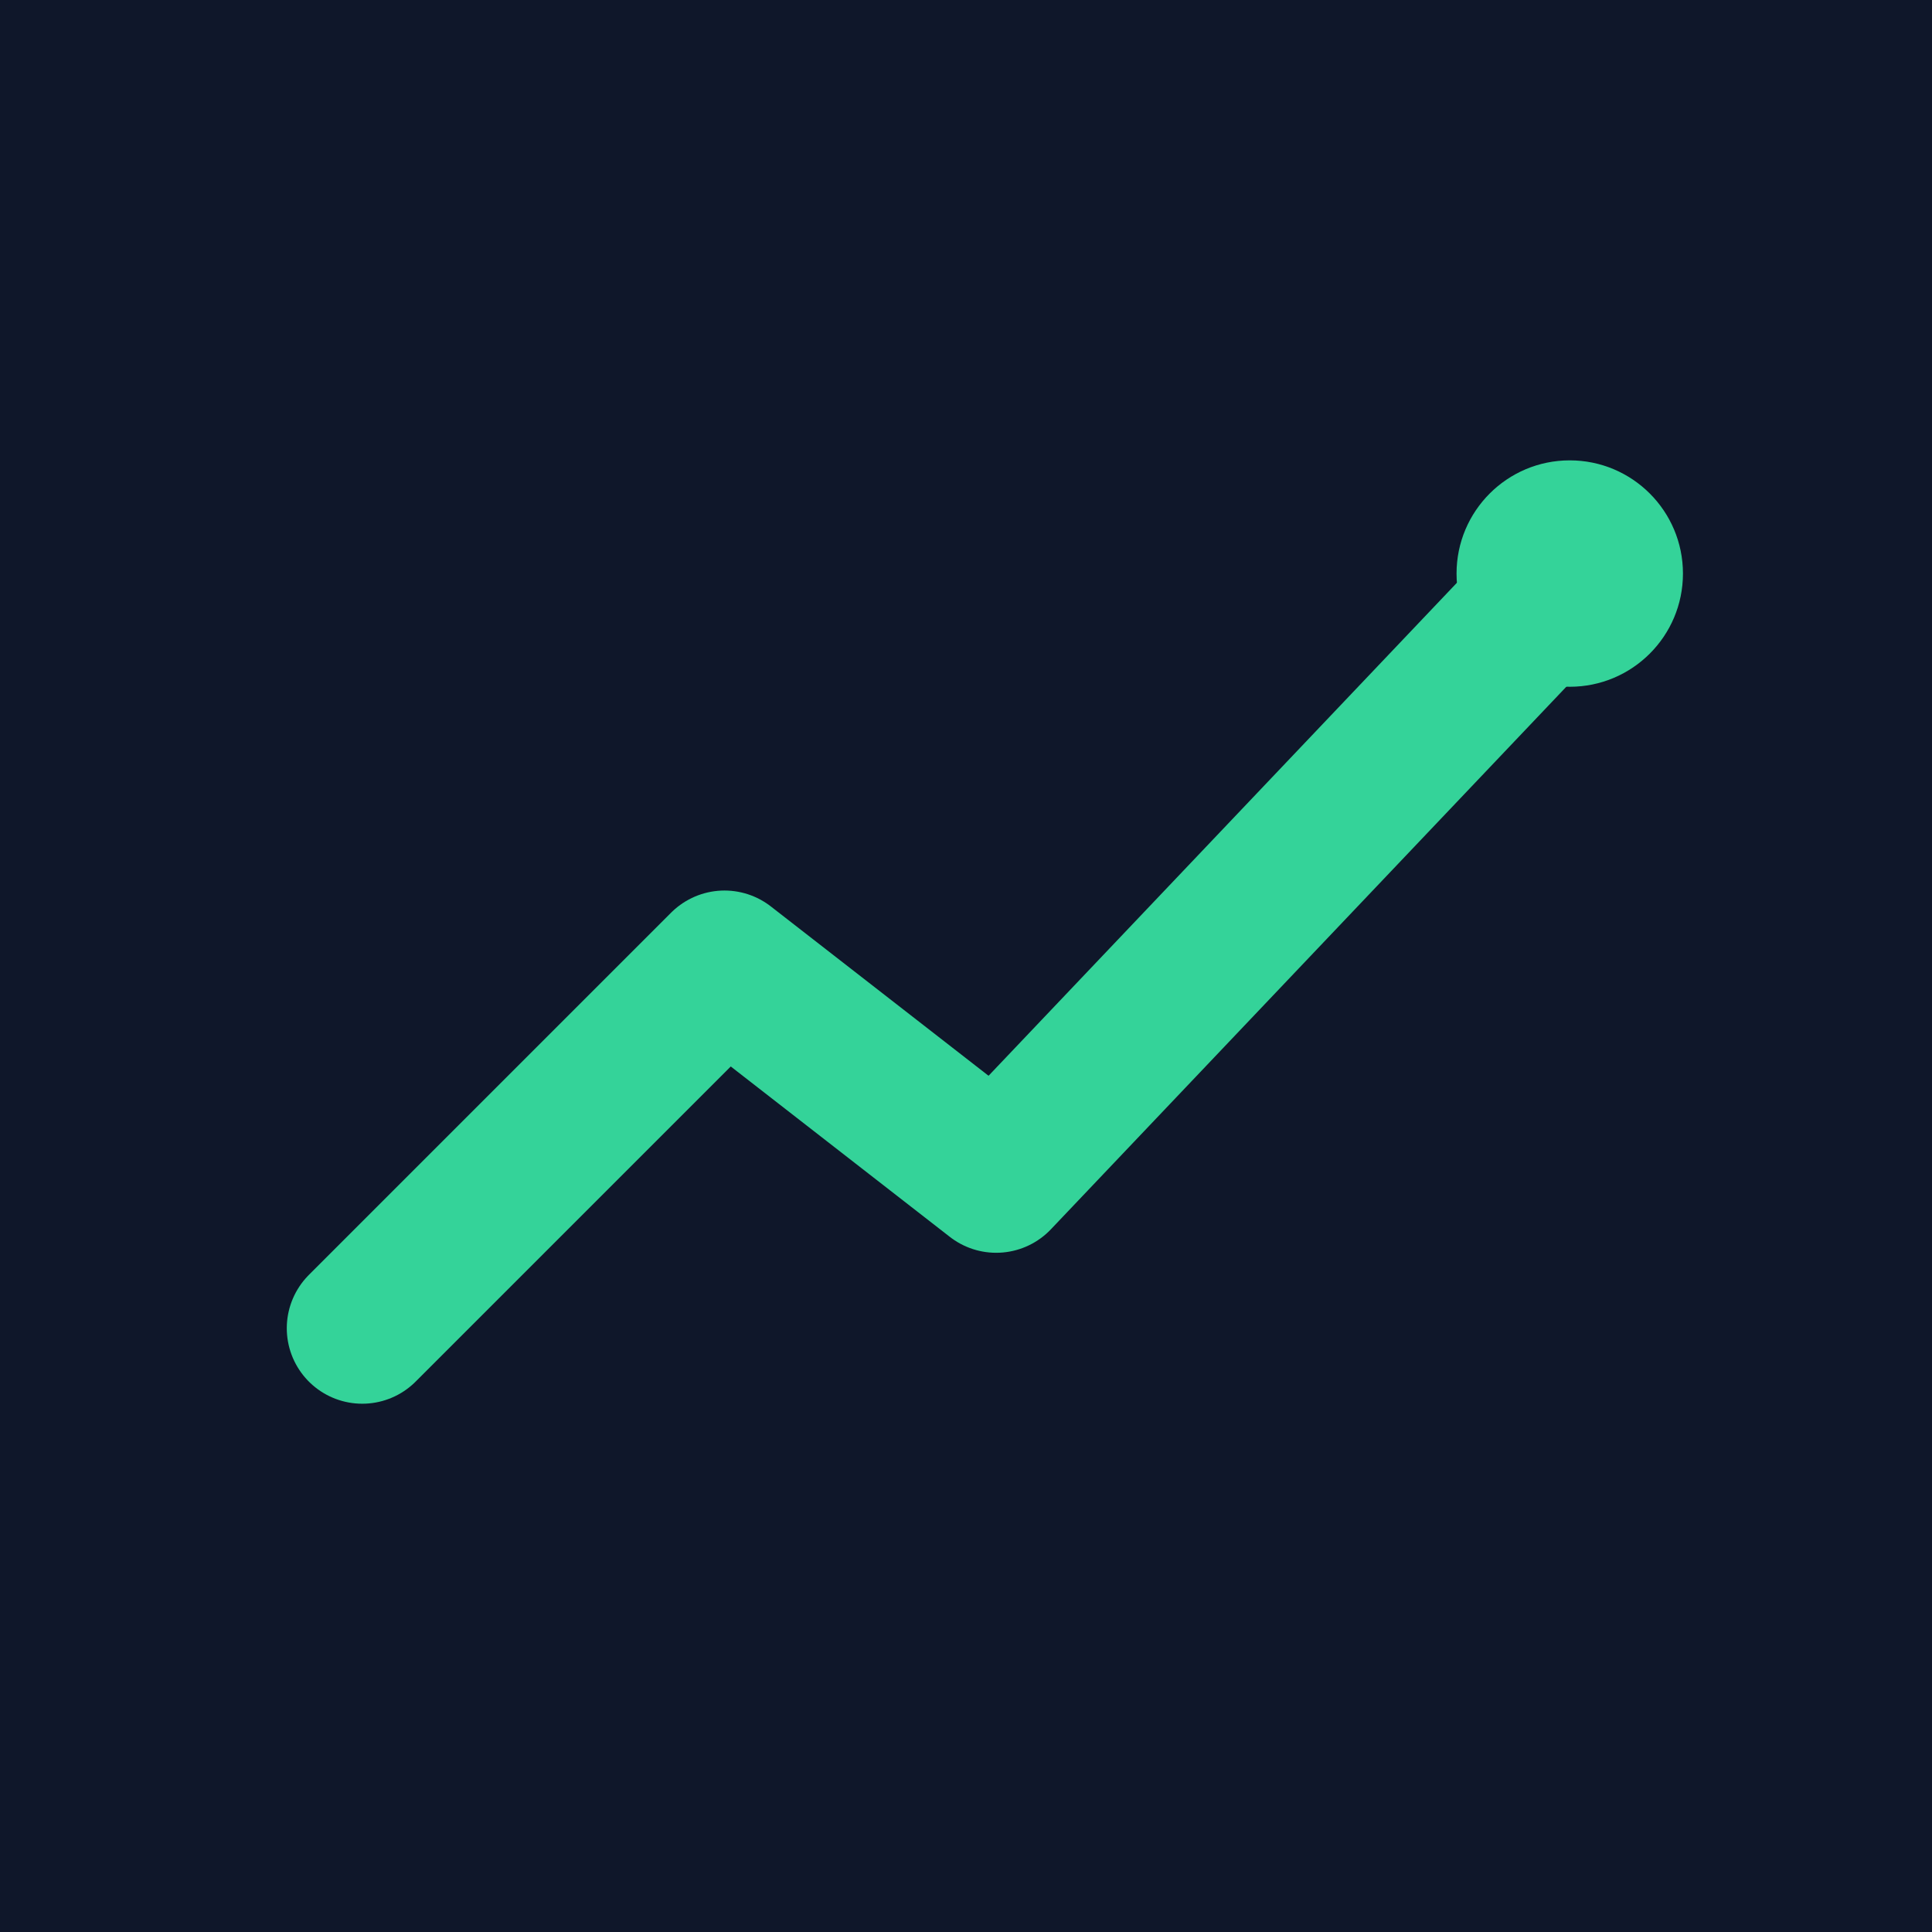
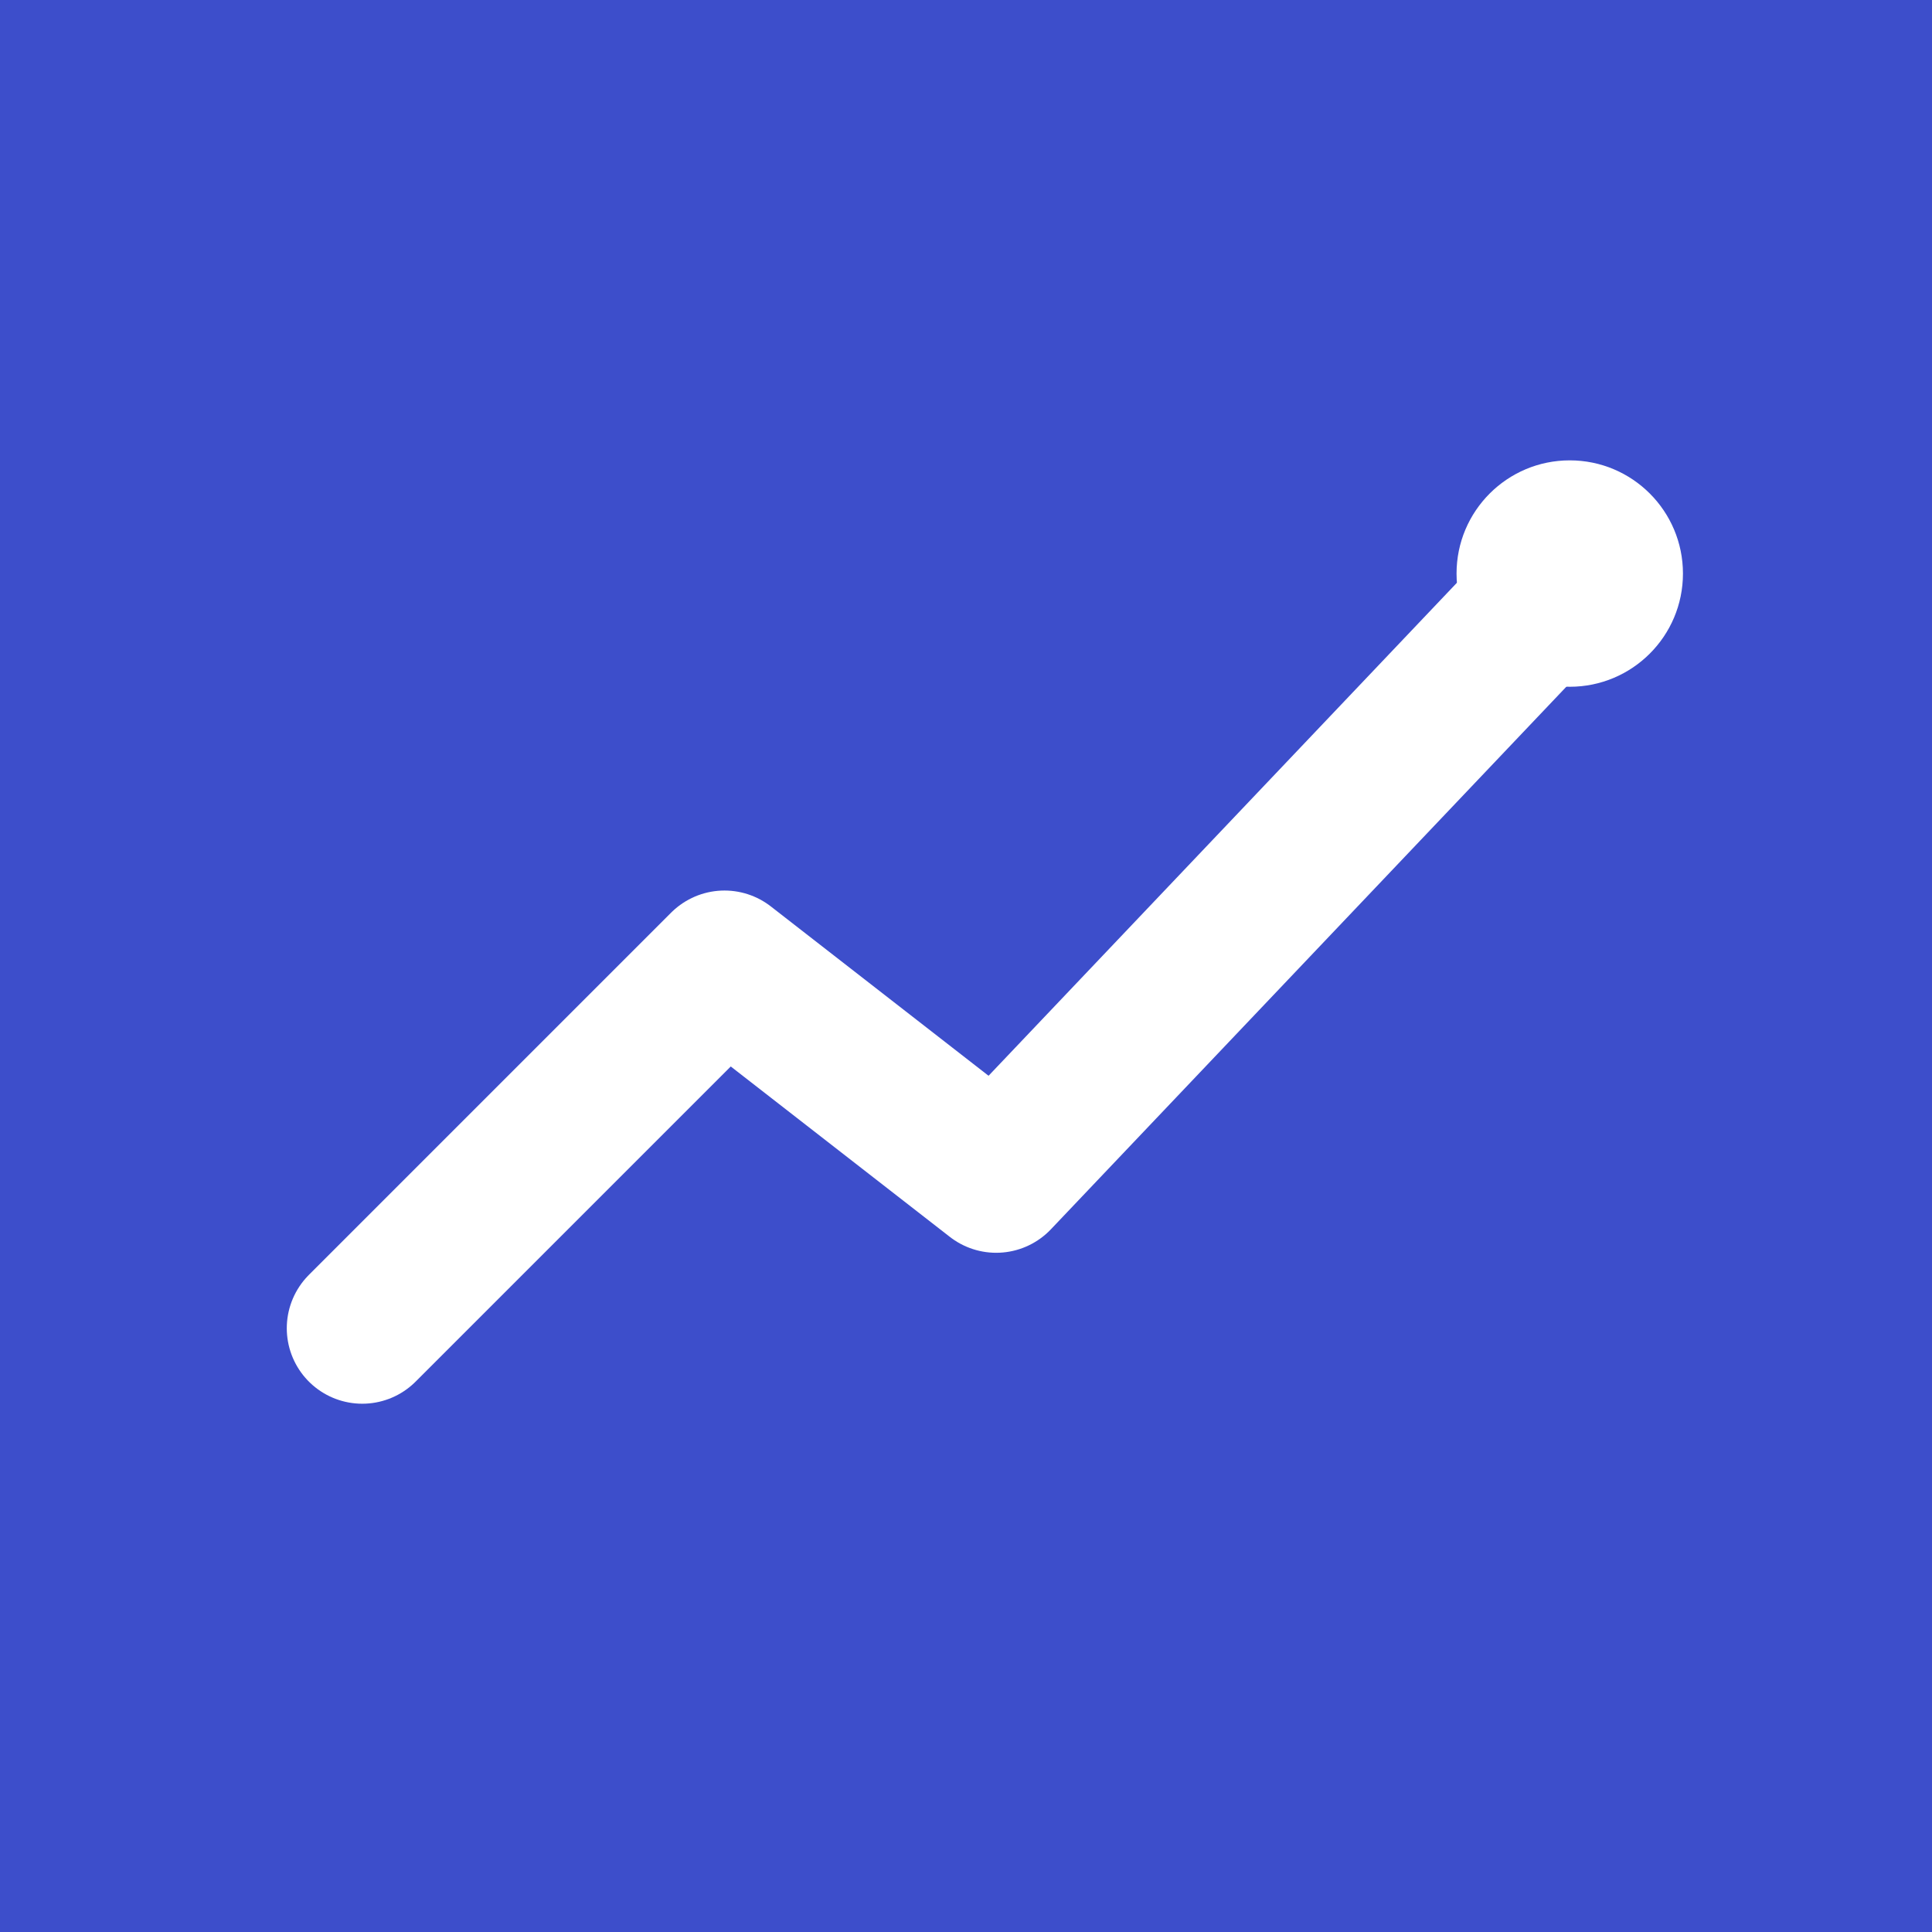
<svg xmlns="http://www.w3.org/2000/svg" viewBox="0 0 512 512">
-   <rect width="512" height="512" fill="#0f172a" />
-   <polyline points="96,352 192,256 264,312 416,152" fill="none" stroke="#34d399" stroke-width="40" stroke-linecap="round" stroke-linejoin="round" />
-   <circle cx="416" cy="152" r="30" fill="#34d399" />
+   <rect width="512" height="512" fill="#3d4ecb" />
+   <polyline points="96,352 192,256 264,312 416,152" fill="none" stroke="#ffffff" stroke-width="40" stroke-linecap="round" stroke-linejoin="round" />
+   <circle cx="416" cy="152" r="30" fill="#ffffff" />
</svg>
